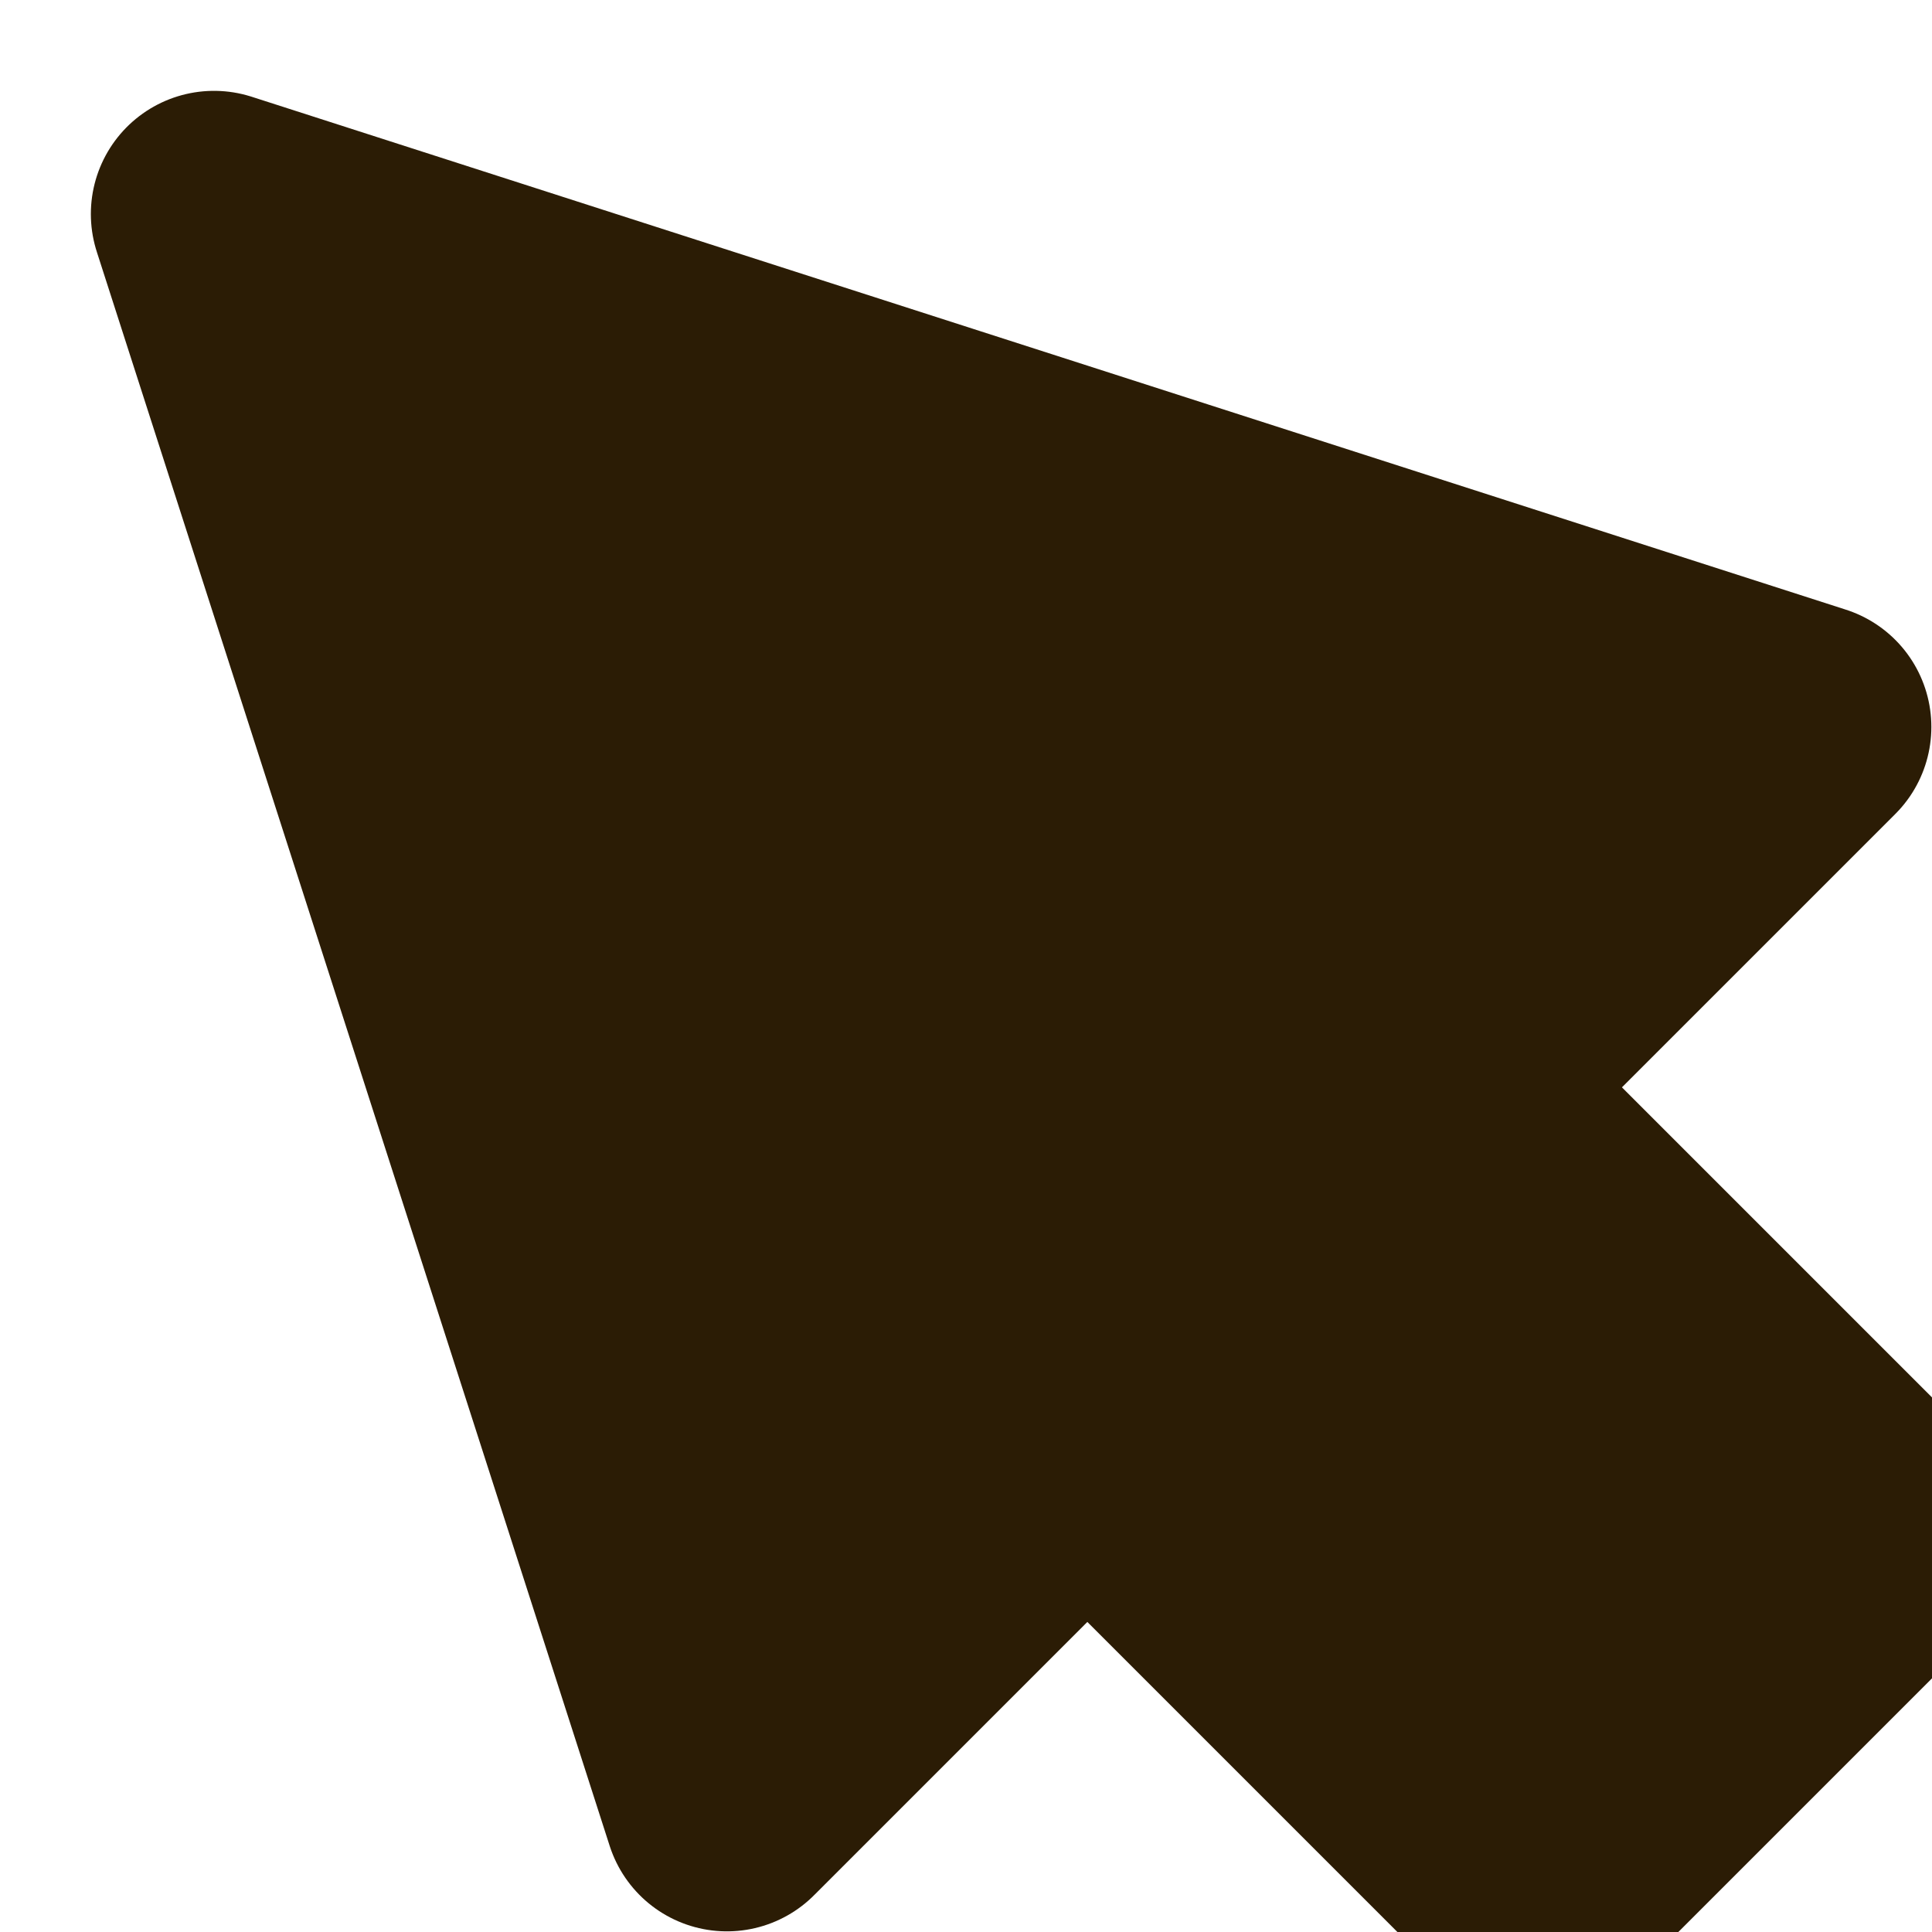
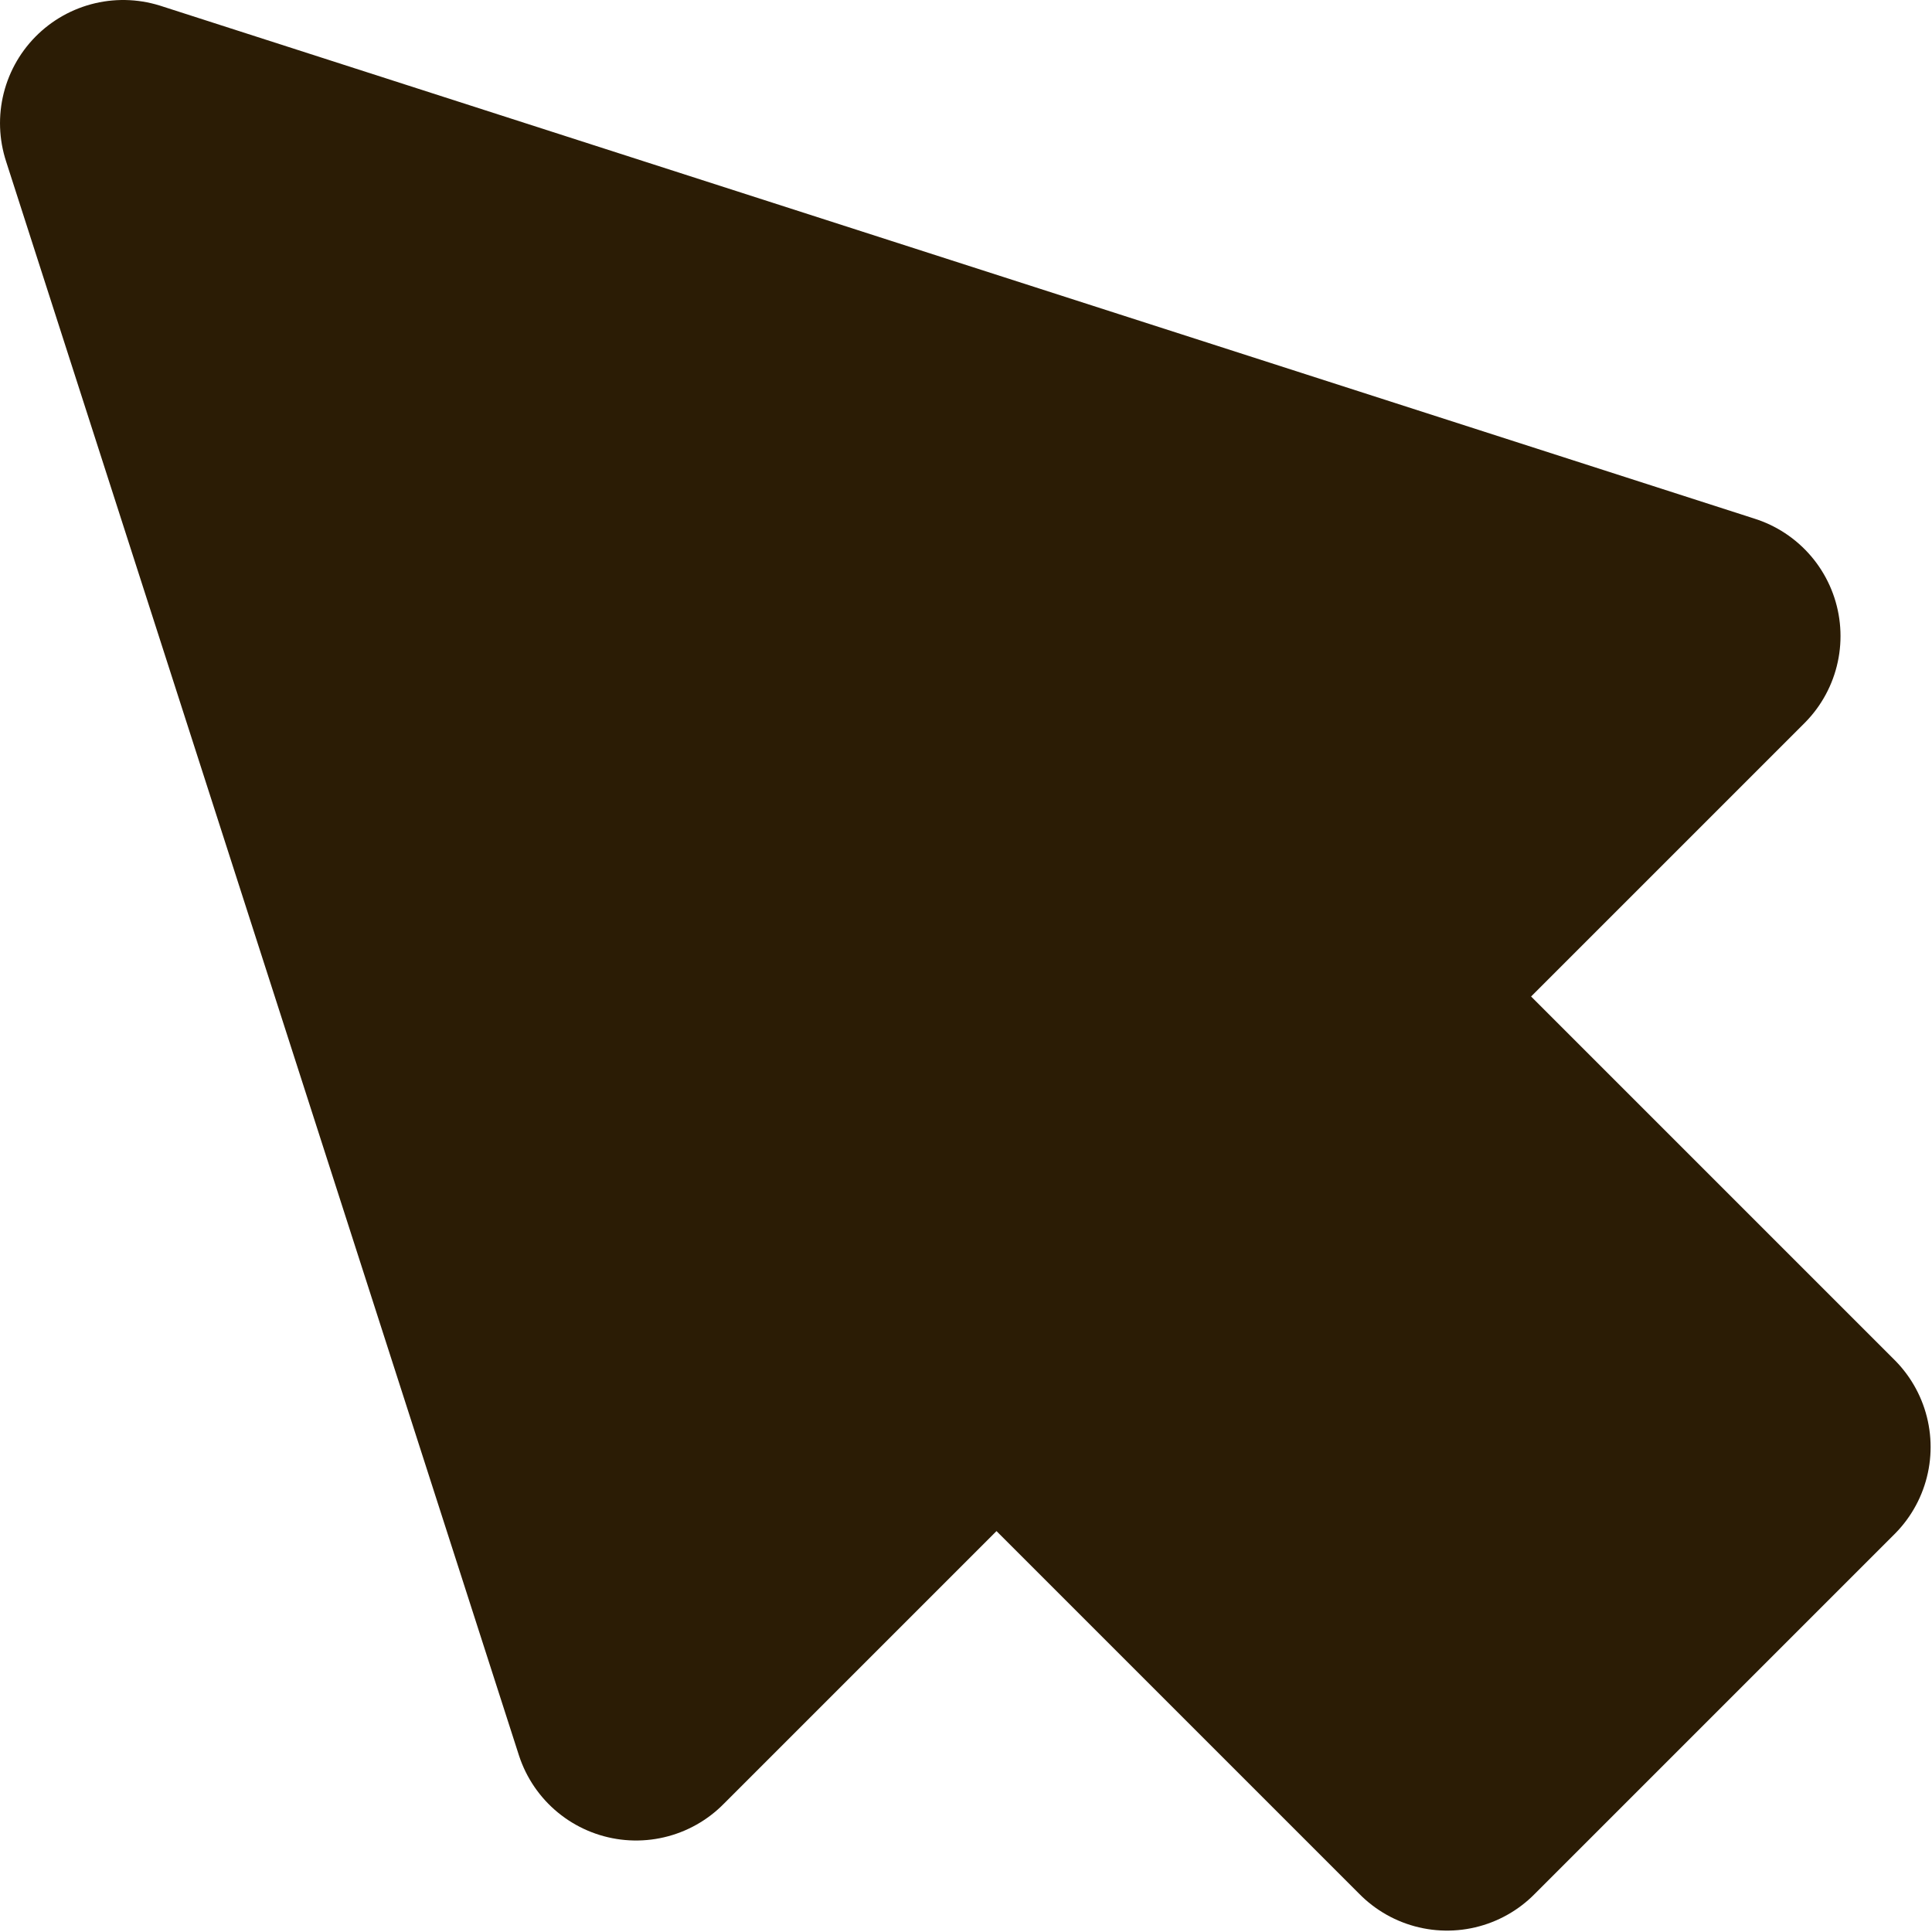
<svg xmlns="http://www.w3.org/2000/svg" width="32" height="32" viewBox="0 0 319 319" fill="none">
-   <path d="M20.336 20.335L105.025 283.558L164.536 224.047L238.925 298.435L298.436 238.924L224.047 164.535L283.559 105.024L20.336 20.335Z" fill="#2B1C05" stroke="#2B1C05" stroke-width="40.67" stroke-linecap="round" stroke-linejoin="round" transform="translate(15, 15)" />
+   <path d="M20.336 20.335L105.025 283.558L164.536 224.047L238.925 298.435L298.436 238.924L224.047 164.535L283.559 105.024L20.336 20.335Z" fill="#2B1C05" stroke="#2B1C05" stroke-width="40.67" stroke-linecap="round" stroke-linejoin="round" />
</svg>
